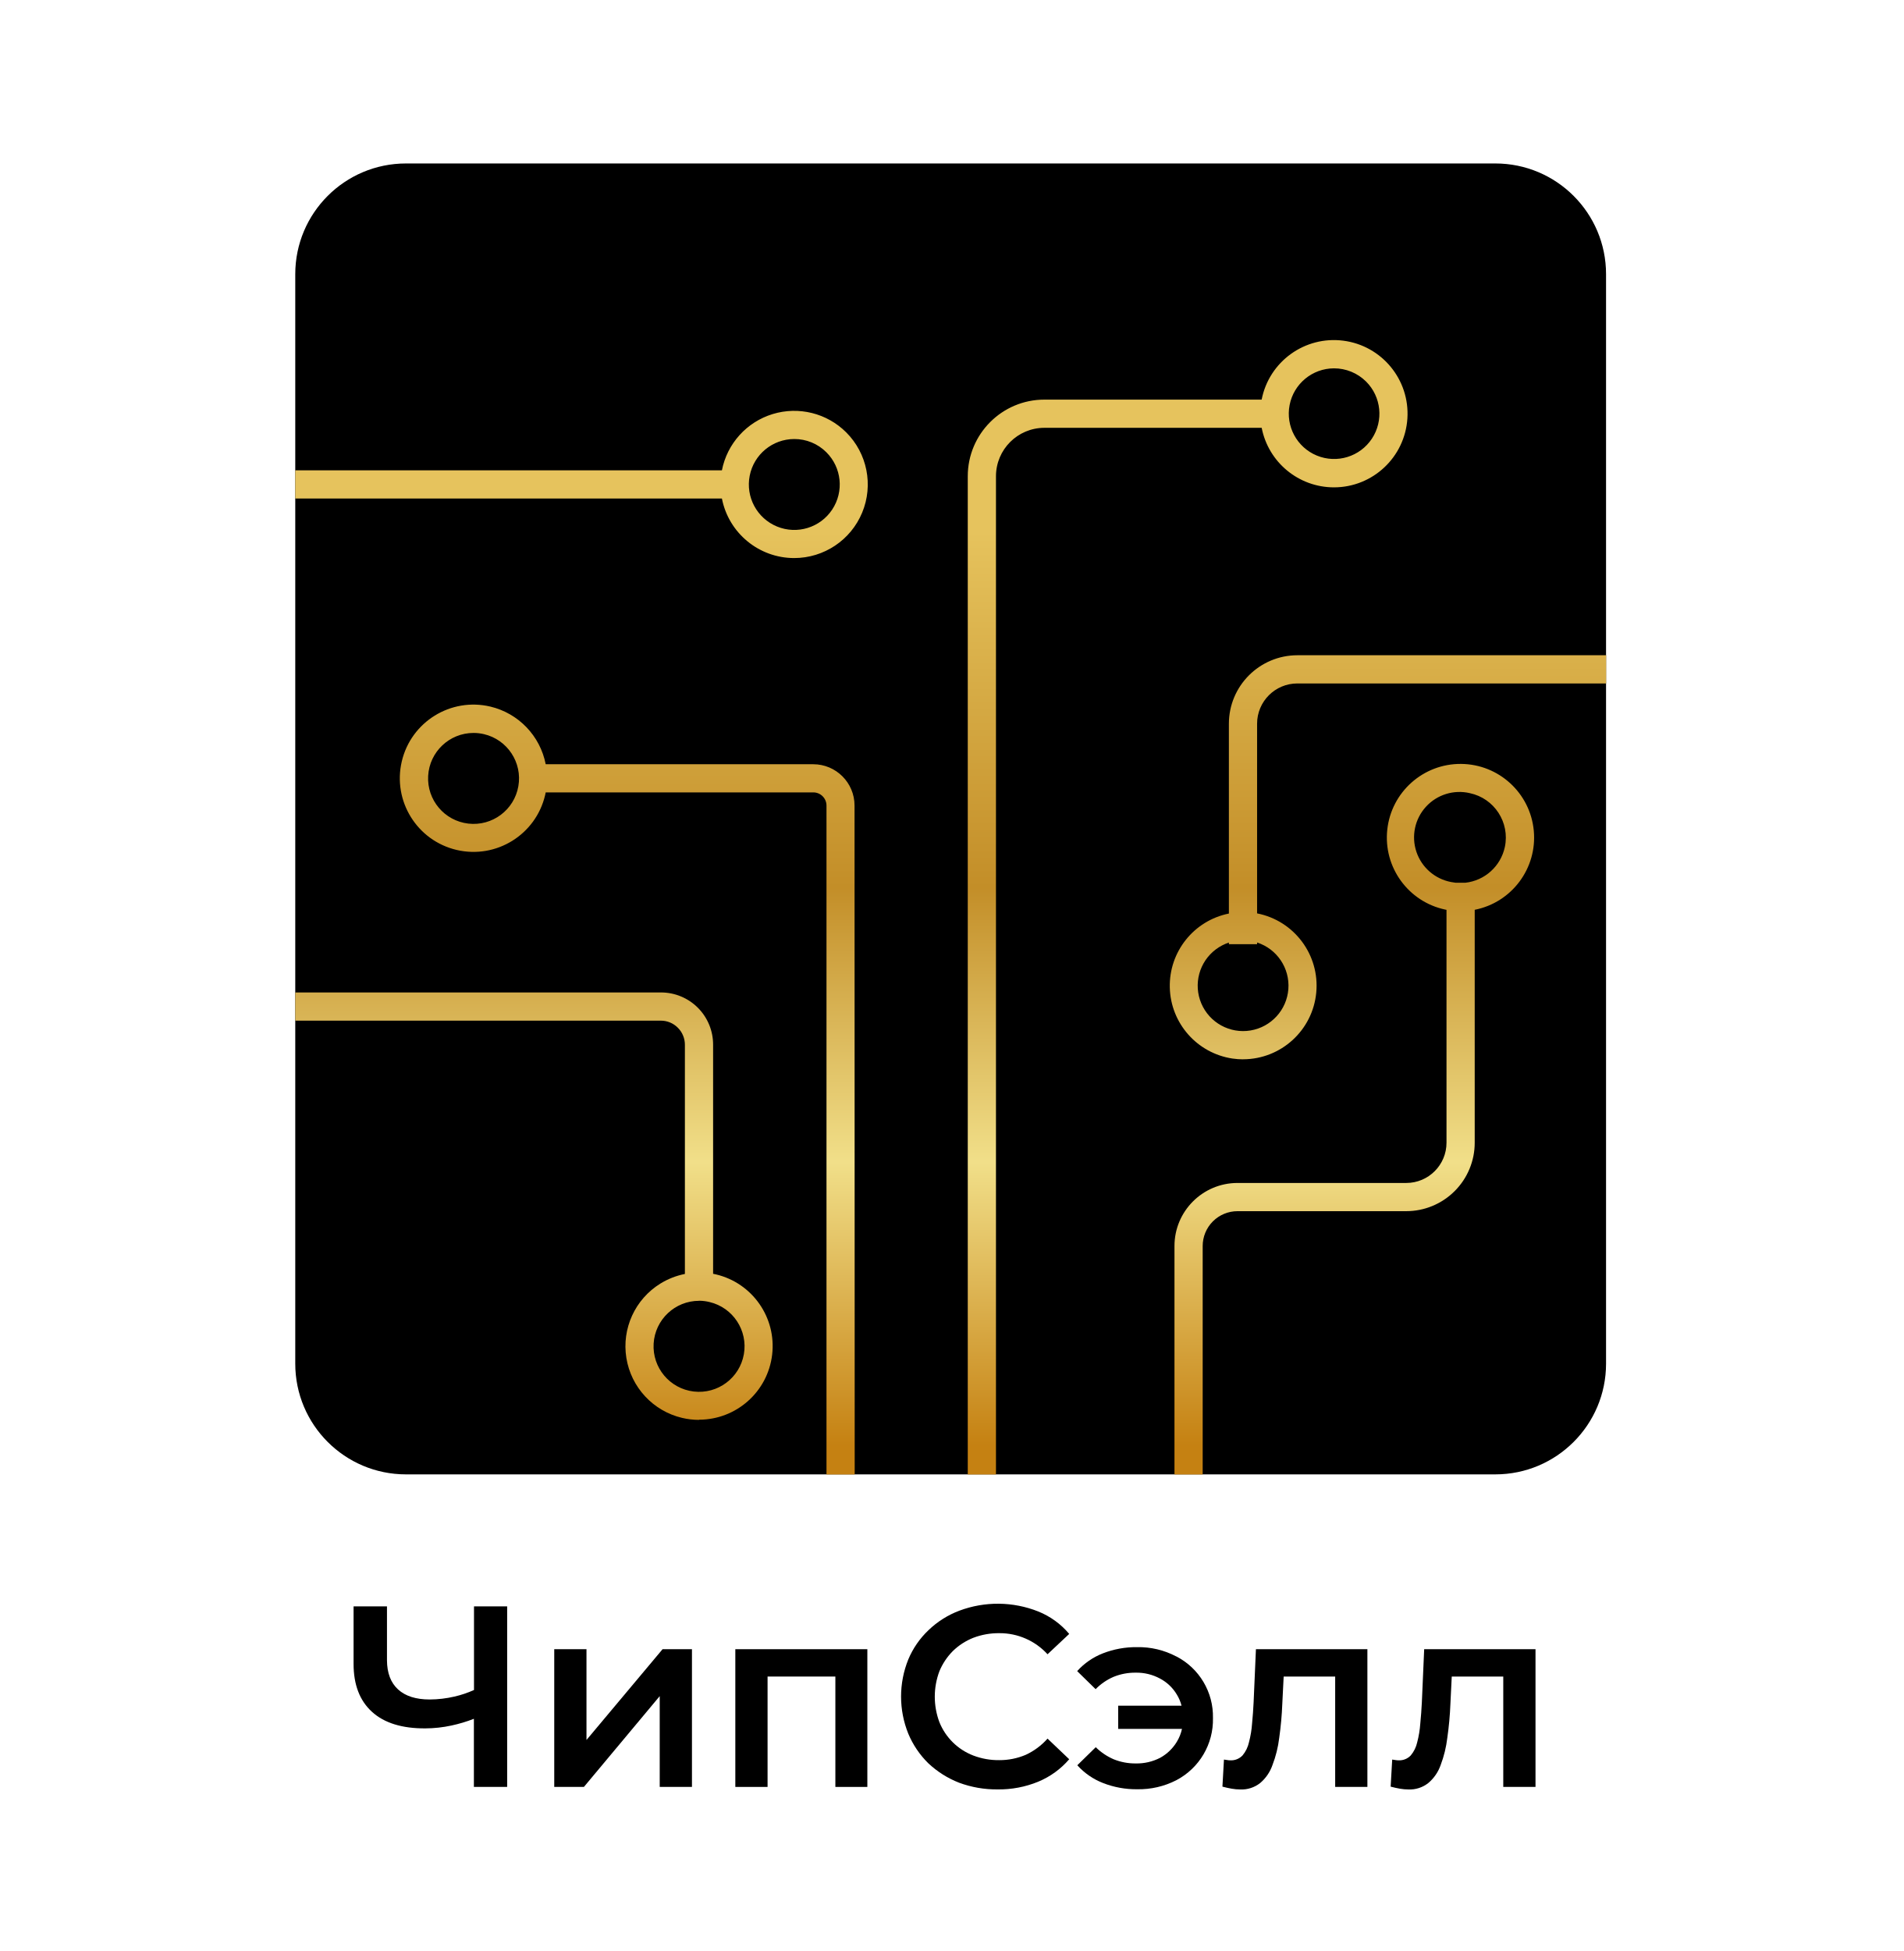
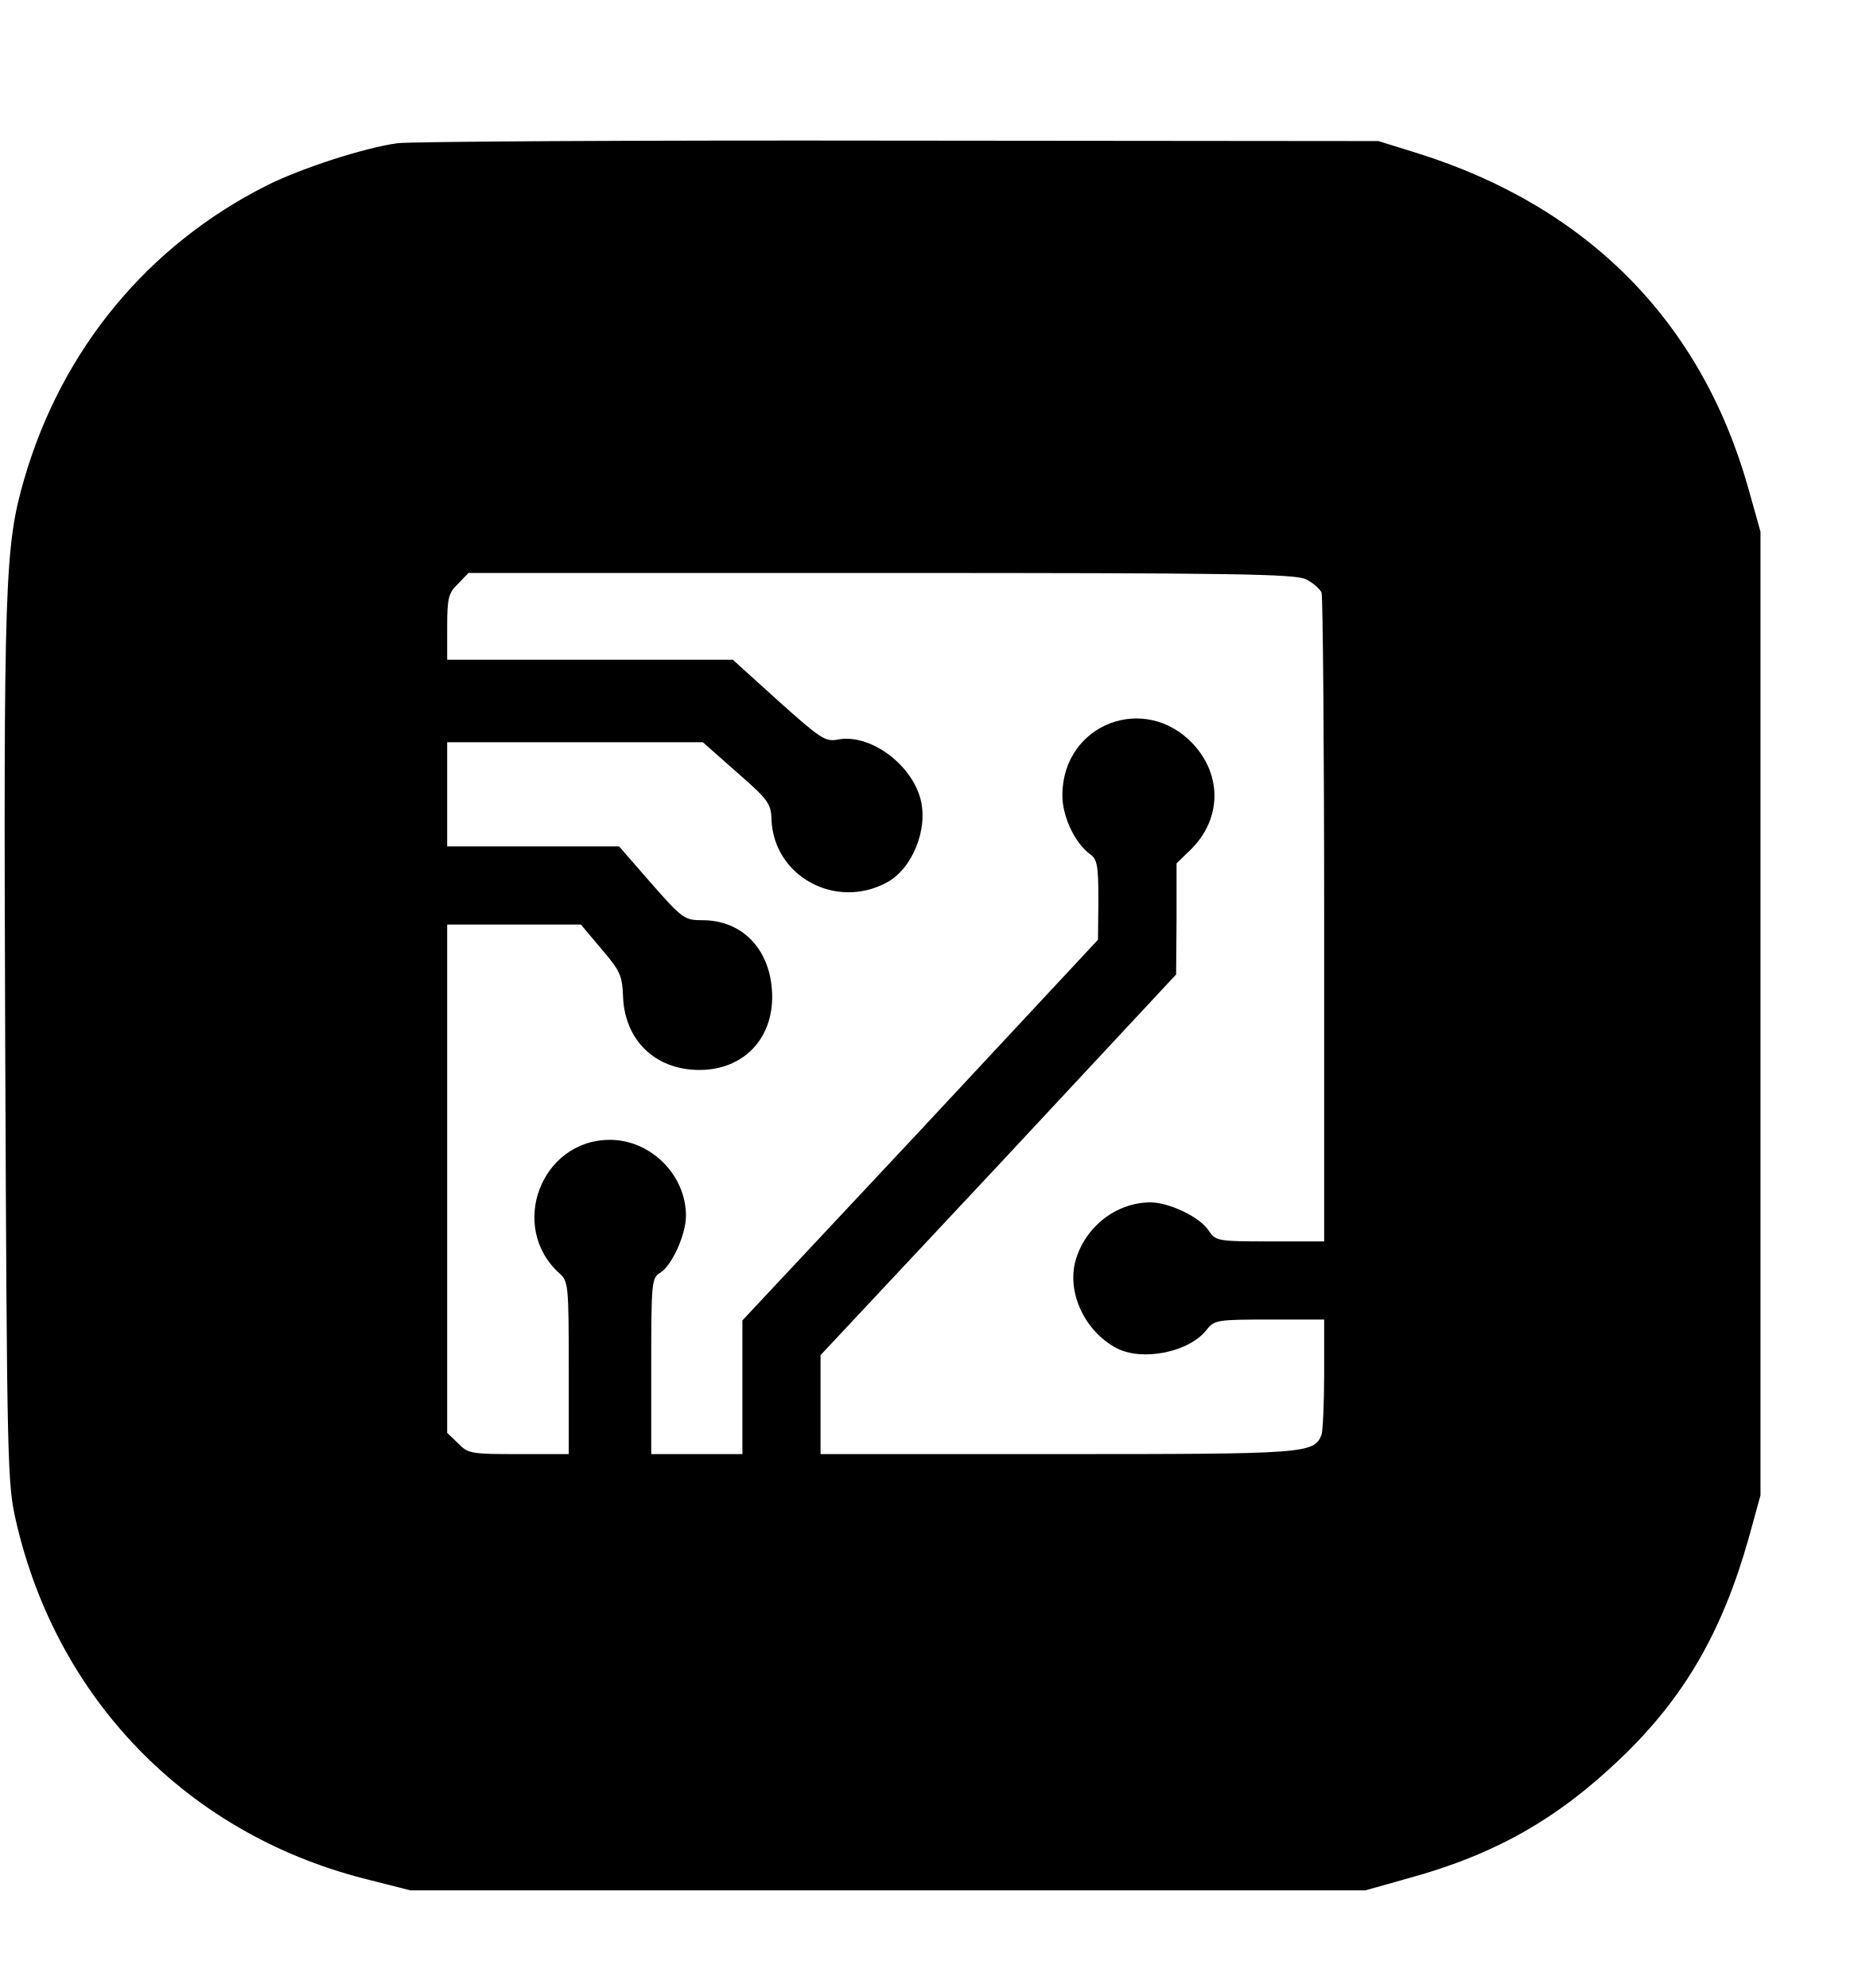
- <svg xmlns="http://www.w3.org/2000/svg" id="Layer_1" data-name="Layer 1" viewBox="0 0 722 740">
-   <defs>
-     <style>.cls-1{fill:url(#linear-gradient);}</style>
-     <linearGradient id="linear-gradient" x1="360.63" y1="538.52" x2="360.63" y2="191.59" gradientTransform="matrix(1, 0, 0, -1, 0, 739.89)" gradientUnits="userSpaceOnUse">
-       <stop offset="0" stop-color="#e6c35d" />
-       <stop offset="0.39" stop-color="#c38e28" />
-       <stop offset="0.69" stop-color="#f1df89" />
-       <stop offset="1" stop-color="#c58112" />
-     </linearGradient>
-   </defs>
-   <path d="M567.22,62H154a42,42,0,0,0-42,42V517.22a42,42,0,0,0,42,42H567.22a42,42,0,0,0,42-42V104A42,42,0,0,0,567.22,62Z" />
-   <path class="cls-1" d="M377.8,559.27H367.1V180.64a29.07,29.07,0,0,1,29.07-29.07h82.41A27.93,27.93,0,1,1,506,184.85h0a27.95,27.95,0,0,1-27.41-22.58H396.17a18.37,18.37,0,0,0-18.37,18.37ZM506,139.71a17.19,17.19,0,1,0,12.18,5A17.21,17.21,0,0,0,506,139.71ZM456.21,559.27h-10.7V472.61a23.92,23.92,0,0,1,23.92-23.92h64a15.27,15.27,0,0,0,15.27-15.28V345.1l-.49-.1a27.93,27.93,0,1,1,11.19.08V433.4a25.9,25.9,0,0,1-7.61,18.38,26,26,0,0,1-18.36,7.61h-64a13.21,13.21,0,0,0-13.22,13.22Zm96-224.45h3.62a17.27,17.27,0,0,0,15-13.56,17.23,17.23,0,0,0-13.27-20.42h0a17.23,17.23,0,1,0-7.16,33.7C551,334.66,551.58,334.75,552.17,334.82Zm-228,224.45h-10.7V305.55a5,5,0,0,0-5-5H207c-.06.33-.14.66-.21,1A27.93,27.93,0,1,1,186,268h0a28,28,0,0,1,21,21.87H308.48a15.67,15.67,0,0,1,15.67,15.67ZM179.59,278a17.25,17.25,0,1,0,4,.46h0A17.26,17.26,0,0,0,179.59,278Zm85.58,260.55a28.13,28.13,0,0,1-6.46-.76,27.93,27.93,0,0,1-8.19-50.95,28.16,28.16,0,0,1,9.28-3.64V396.34a9,9,0,0,0-.68-3.53,8.9,8.9,0,0,0-2-3,9,9,0,0,0-6.45-2.68H112v-10.7H250.71a19.77,19.77,0,0,1,19.79,19.9v86.81c.38.07.75.15,1.13.24h0a27.93,27.93,0,0,1-6.46,55.1Zm0-45.16a17.26,17.26,0,1,0,4,.47h0A17.16,17.16,0,0,0,265.14,493.36ZM471.59,401.8a28.35,28.35,0,0,1-4.09-.3,27.93,27.93,0,0,1-1.35-55V274.53a26,26,0,0,1,26-26H609.26v10.7H492.12a15.27,15.27,0,0,0-15.27,15.28v71.93a27.93,27.93,0,0,1-5.26,55.34Zm-5.44-44.3a17.32,17.32,0,0,0-4.91,2.56,17.22,17.22,0,1,0,15.61-2.58v.65h-10.7ZM301.26,211.67a27.95,27.95,0,0,1-27.42-22.58H112v-10.7H273.84A27.94,27.94,0,0,1,321,164h0a27.93,27.93,0,0,1-19.75,47.67Zm0-45.15a17.24,17.24,0,1,0,12.18,5h0A17.12,17.12,0,0,0,301.26,166.52Z" />
-   <path d="M179.8,641a38.89,38.89,0,0,1-7.43,2.5A42.33,42.33,0,0,1,163,644.6q-7.83,0-12-3.81t-4.21-11.06V609.29H134.12V631.1q0,11.85,7,18.2t20.25,6.26a47.48,47.48,0,0,0,9.88-1.08,56,56,0,0,0,8.51-2.55v25.84h12.62V609.29H179.8Z" />
-   <polygon points="222.47 659.96 222.47 625.53 210.24 625.53 210.24 677.77 221.49 677.77 250.25 643.33 250.25 677.77 262.48 677.77 262.48 625.53 251.33 625.53 222.47 659.96" />
-   <polygon points="278.93 677.77 291.16 677.77 291.16 635.9 316.88 635.9 316.88 677.77 329.01 677.77 329.01 625.53 278.93 625.53 278.93 677.77" />
-   <path d="M361.46,626.21a23.63,23.63,0,0,1,7.73-5,27,27,0,0,1,9.88-1.76,24.56,24.56,0,0,1,18.29,8l8.22-7.72a29.92,29.92,0,0,0-11.74-8.51,41.56,41.56,0,0,0-29.93-.3,34.31,34.31,0,0,0-11.65,7.34,32.63,32.63,0,0,0-7.72,11.15,37.57,37.57,0,0,0,0,28.17,34.17,34.17,0,0,0,7.63,11.25,36.27,36.27,0,0,0,11.64,7.34,40.9,40.9,0,0,0,14.57,2.54,39.27,39.27,0,0,0,15.46-2.93,31.37,31.37,0,0,0,11.74-8.51l-8.22-7.83a25,25,0,0,1-8.31,6.17,25.34,25.34,0,0,1-10,2,26.75,26.75,0,0,1-9.88-1.76,22.6,22.6,0,0,1-12.82-12.62,27.53,27.53,0,0,1,0-19.37A23.9,23.9,0,0,1,361.46,626.21Z" />
-   <path d="M446.17,628.27a30.54,30.54,0,0,0-14.87-3.52,34.53,34.53,0,0,0-12.91,2.34,25.64,25.64,0,0,0-9.79,6.75l7,6.85a21.29,21.29,0,0,1,6.84-4.69,21.63,21.63,0,0,1,8.32-1.57,18.66,18.66,0,0,1,9.29,2.25,16.19,16.19,0,0,1,6.36,6.06,15.24,15.24,0,0,1,1.78,4.21H424.16v8.81h24.2a15.94,15.94,0,0,1-1.9,4.79,16.87,16.87,0,0,1-6.36,6.16,19.28,19.28,0,0,1-9.29,2.15,21.81,21.81,0,0,1-8.32-1.56,22.16,22.16,0,0,1-6.84-4.6l-7,6.85a25.64,25.64,0,0,0,9.79,6.75,34.53,34.53,0,0,0,12.91,2.35,31.19,31.19,0,0,0,14.87-3.43,25.94,25.94,0,0,0,13.89-23.57,25.67,25.67,0,0,0-13.89-23.38Z" />
-   <path d="M475.53,645.68c-.13,2.67-.32,5.35-.58,8a38,38,0,0,1-1.18,7.14,11.61,11.61,0,0,1-2.44,5,6,6,0,0,1-4.7,1.86,6.19,6.19,0,0,1-1.08-.1l-1.27-.19-.58,10.27c1.24.32,2.41.59,3.52.78a19.23,19.23,0,0,0,3.23.29A11.38,11.38,0,0,0,478,676.3a15.57,15.57,0,0,0,4.69-6.85,42.61,42.61,0,0,0,2.55-10.27,125.21,125.21,0,0,0,1.17-12.91l.52-10.37h19.54v41.87h12.22V625.53H476.41Z" />
-   <path d="M540.23,625.53l-.88,20.15c-.13,2.67-.33,5.35-.59,8a38.85,38.85,0,0,1-1.17,7.14,11.62,11.62,0,0,1-2.45,5,6,6,0,0,1-4.69,1.86,6.11,6.11,0,0,1-1.08-.1l-1.27-.19-.59,10.27c1.24.32,2.41.59,3.52.78a19.32,19.32,0,0,0,3.23.29,11.34,11.34,0,0,0,7.53-2.44,15.66,15.66,0,0,0,4.7-6.85A43.09,43.09,0,0,0,549,659.18a125.1,125.1,0,0,0,1.18-12.91l.51-10.37h19.54v41.87h12.23V625.53Z" />
+ <svg xmlns="http://www.w3.org/2000/svg" version="1.0" width="427pt" height="458pt" viewBox="0 0 427 458" preserveAspectRatio="xMidYMid meet">
+   <g transform="translate(0,458) scale(0.1,-0.1)" fill="#000000" stroke="none">
+     <path d="M915 4250 c-78 -11 -222 -58 -300 -97 -274 -138 -472 -377 -559 -676 -45 -155 -48 -233 -44 -1307 4 -973 5 -1008 25 -1095 94 -409 393 -717 798 -822 l110 -28 1100 0 1100 0 96 27 c202 55 346 137 493 278 146 140 233 291 294 507 l27 98 0 1110 0 1110 -28 100 c-108 384 -370 649 -762 772 l-90 28 -1105 1 c-608 1 -1127 -2 -1155 -6z m2094 -1005 c16 -8 31 -22 35 -30 3 -9 6 -349 6 -756 l0 -739 -125 0 c-121 0 -125 1 -141 25 -20 31 -91 65 -135 65 -78 -1 -148 -55 -171 -132 -22 -74 20 -165 94 -204 60 -31 167 -9 207 42 18 23 24 24 145 24 l126 0 0 -124 c0 -68 -3 -132 -6 -141 -17 -44 -33 -45 -609 -45 l-545 0 0 114 0 114 410 438 409 439 1 128 0 128 35 34 c68 69 70 168 4 240 -111 120 -300 48 -302 -115 -1 -50 29 -113 64 -138 16 -11 19 -26 19 -105 l-1 -92 -409 -439 -410 -438 0 -154 0 -154 -105 0 -105 0 0 203 c0 194 1 203 21 215 27 17 59 88 59 131 0 94 -81 175 -175 175 -159 0 -235 -201 -116 -308 20 -18 21 -28 21 -218 l0 -198 -115 0 c-110 0 -117 1 -140 25 l-25 24 0 586 0 585 154 0 154 0 47 -56 c43 -50 48 -61 50 -108 3 -102 74 -171 176 -171 105 0 175 77 167 185 -7 96 -70 160 -160 160 -41 0 -46 3 -118 85 l-74 85 -198 0 -198 0 0 120 0 120 295 0 294 0 78 -69 c72 -63 79 -72 80 -109 5 -130 146 -208 264 -146 60 31 98 124 79 194 -22 82 -119 151 -191 136 -28 -5 -39 2 -136 89 l-105 95 -329 0 -329 0 0 75 c0 67 3 79 25 100 l24 25 951 0 c815 0 955 -2 979 -15z" />
+   </g>
</svg>
